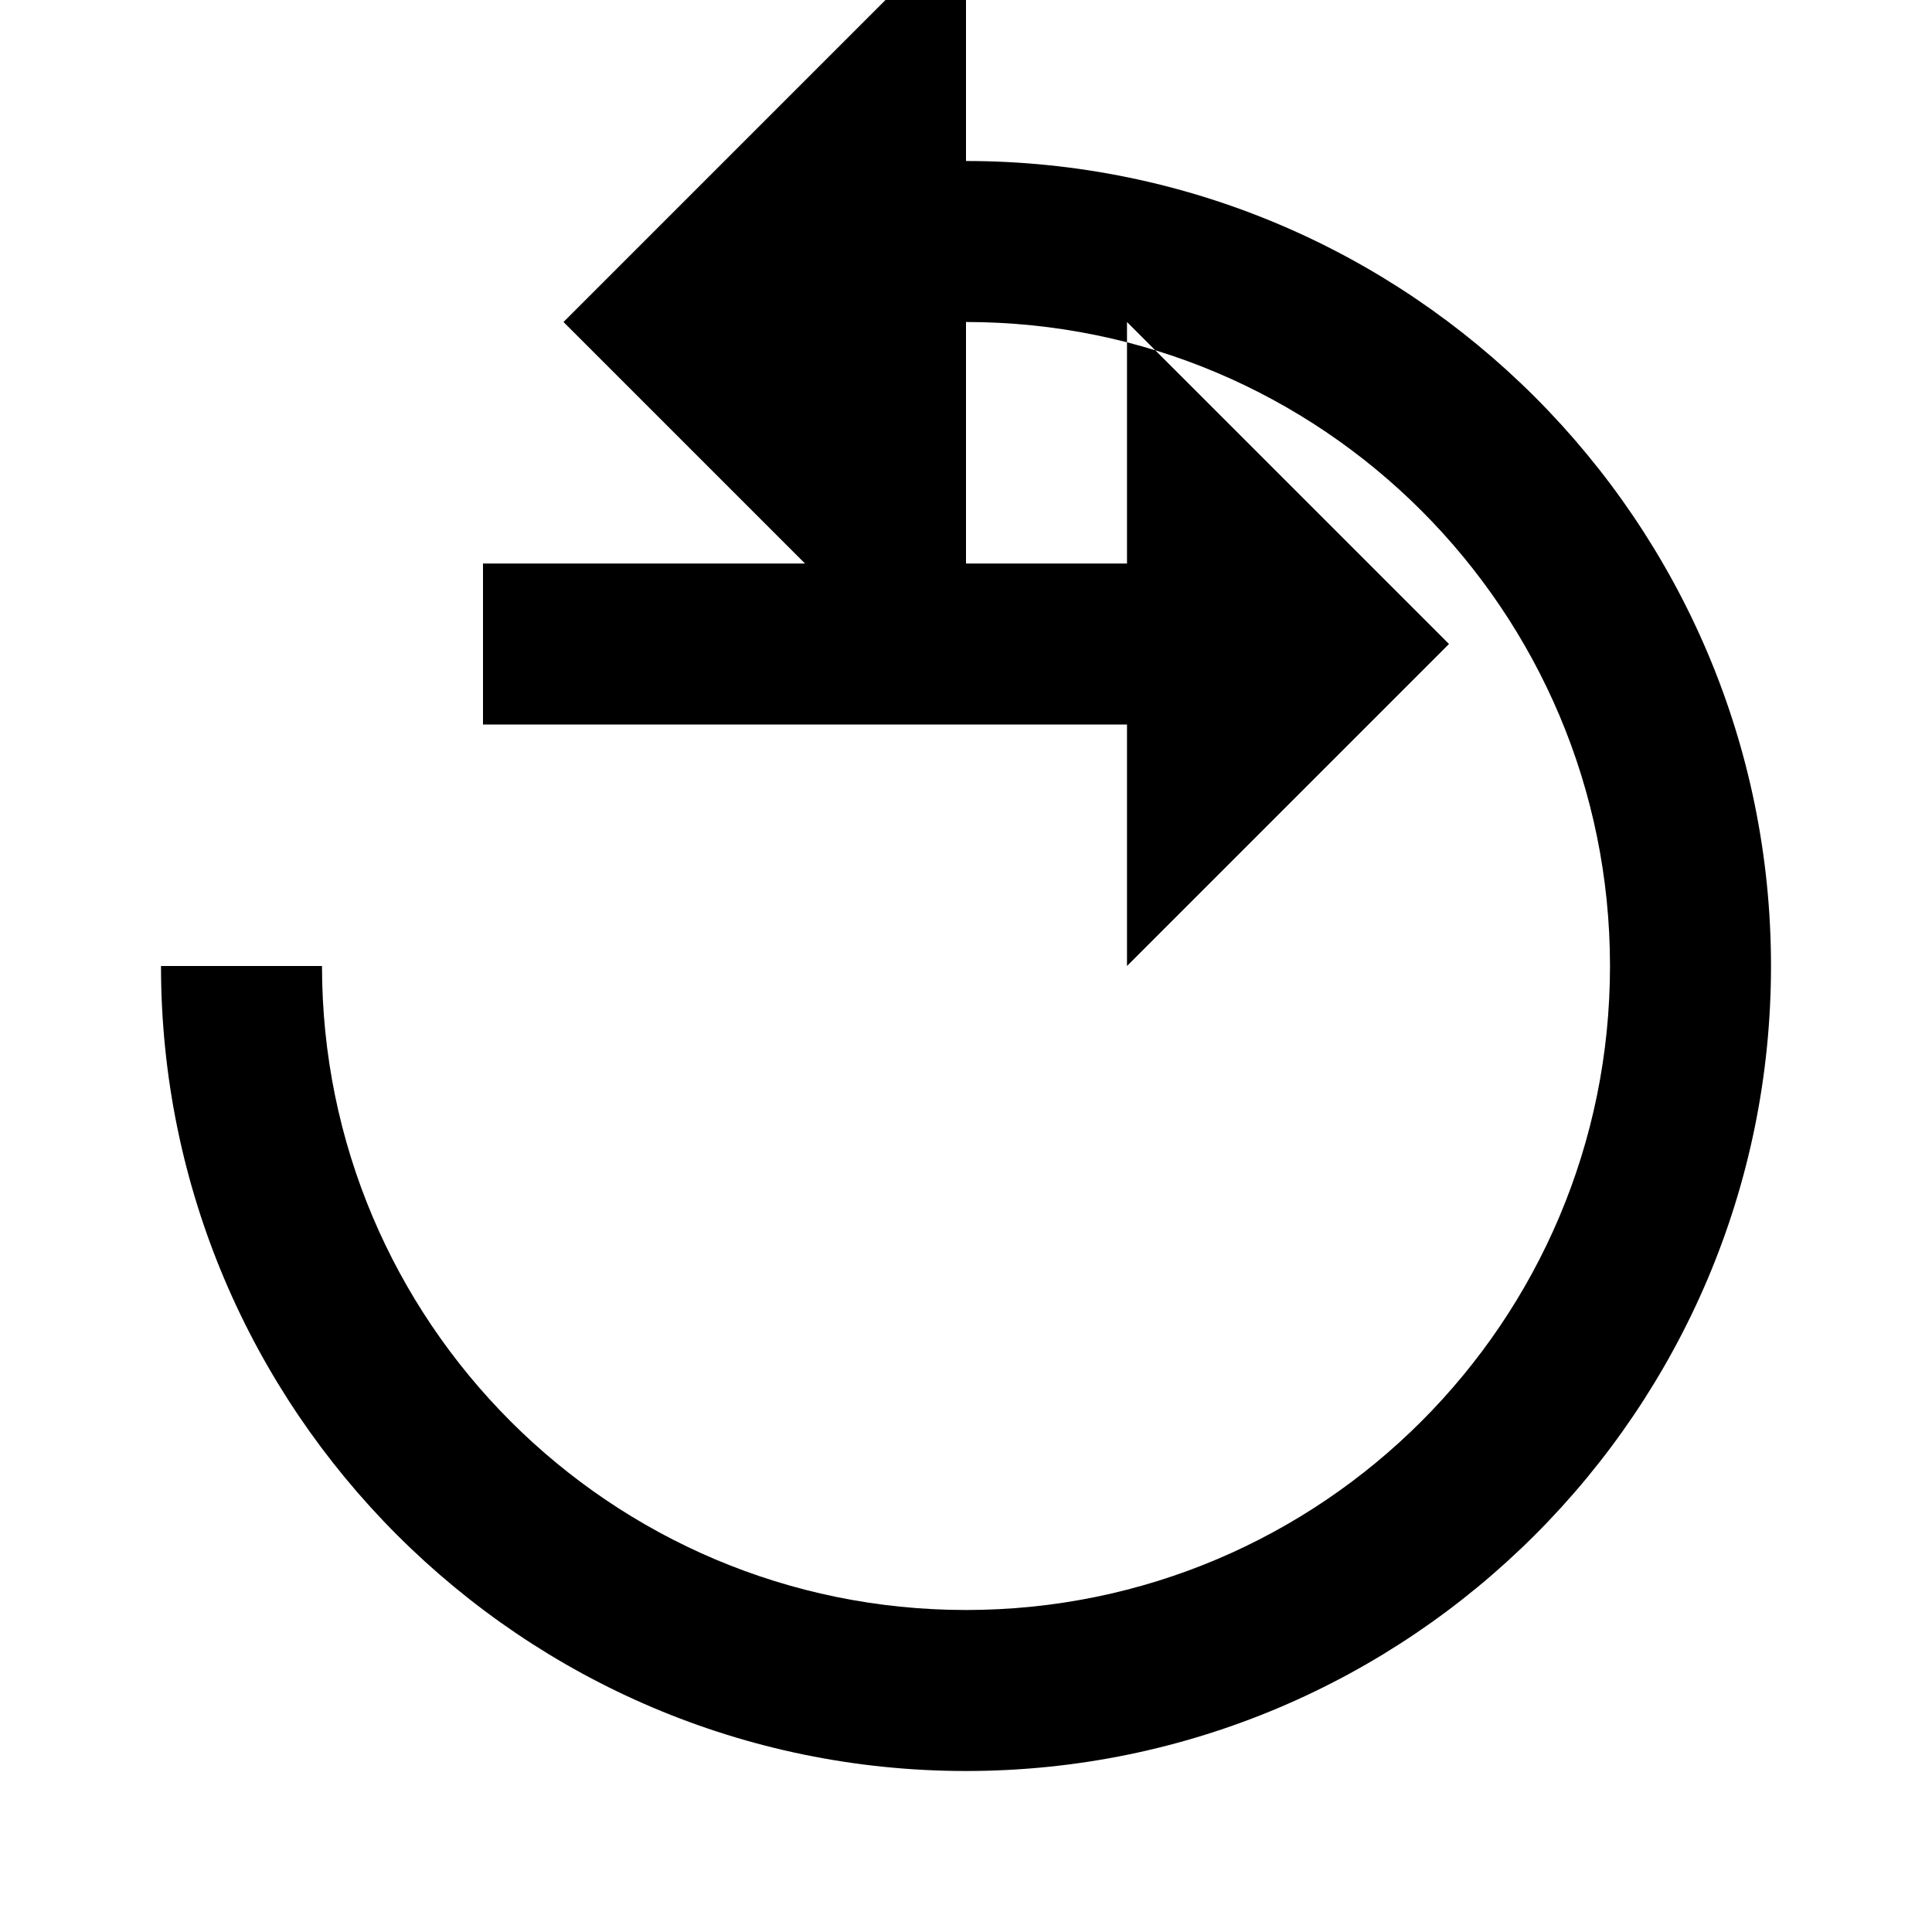
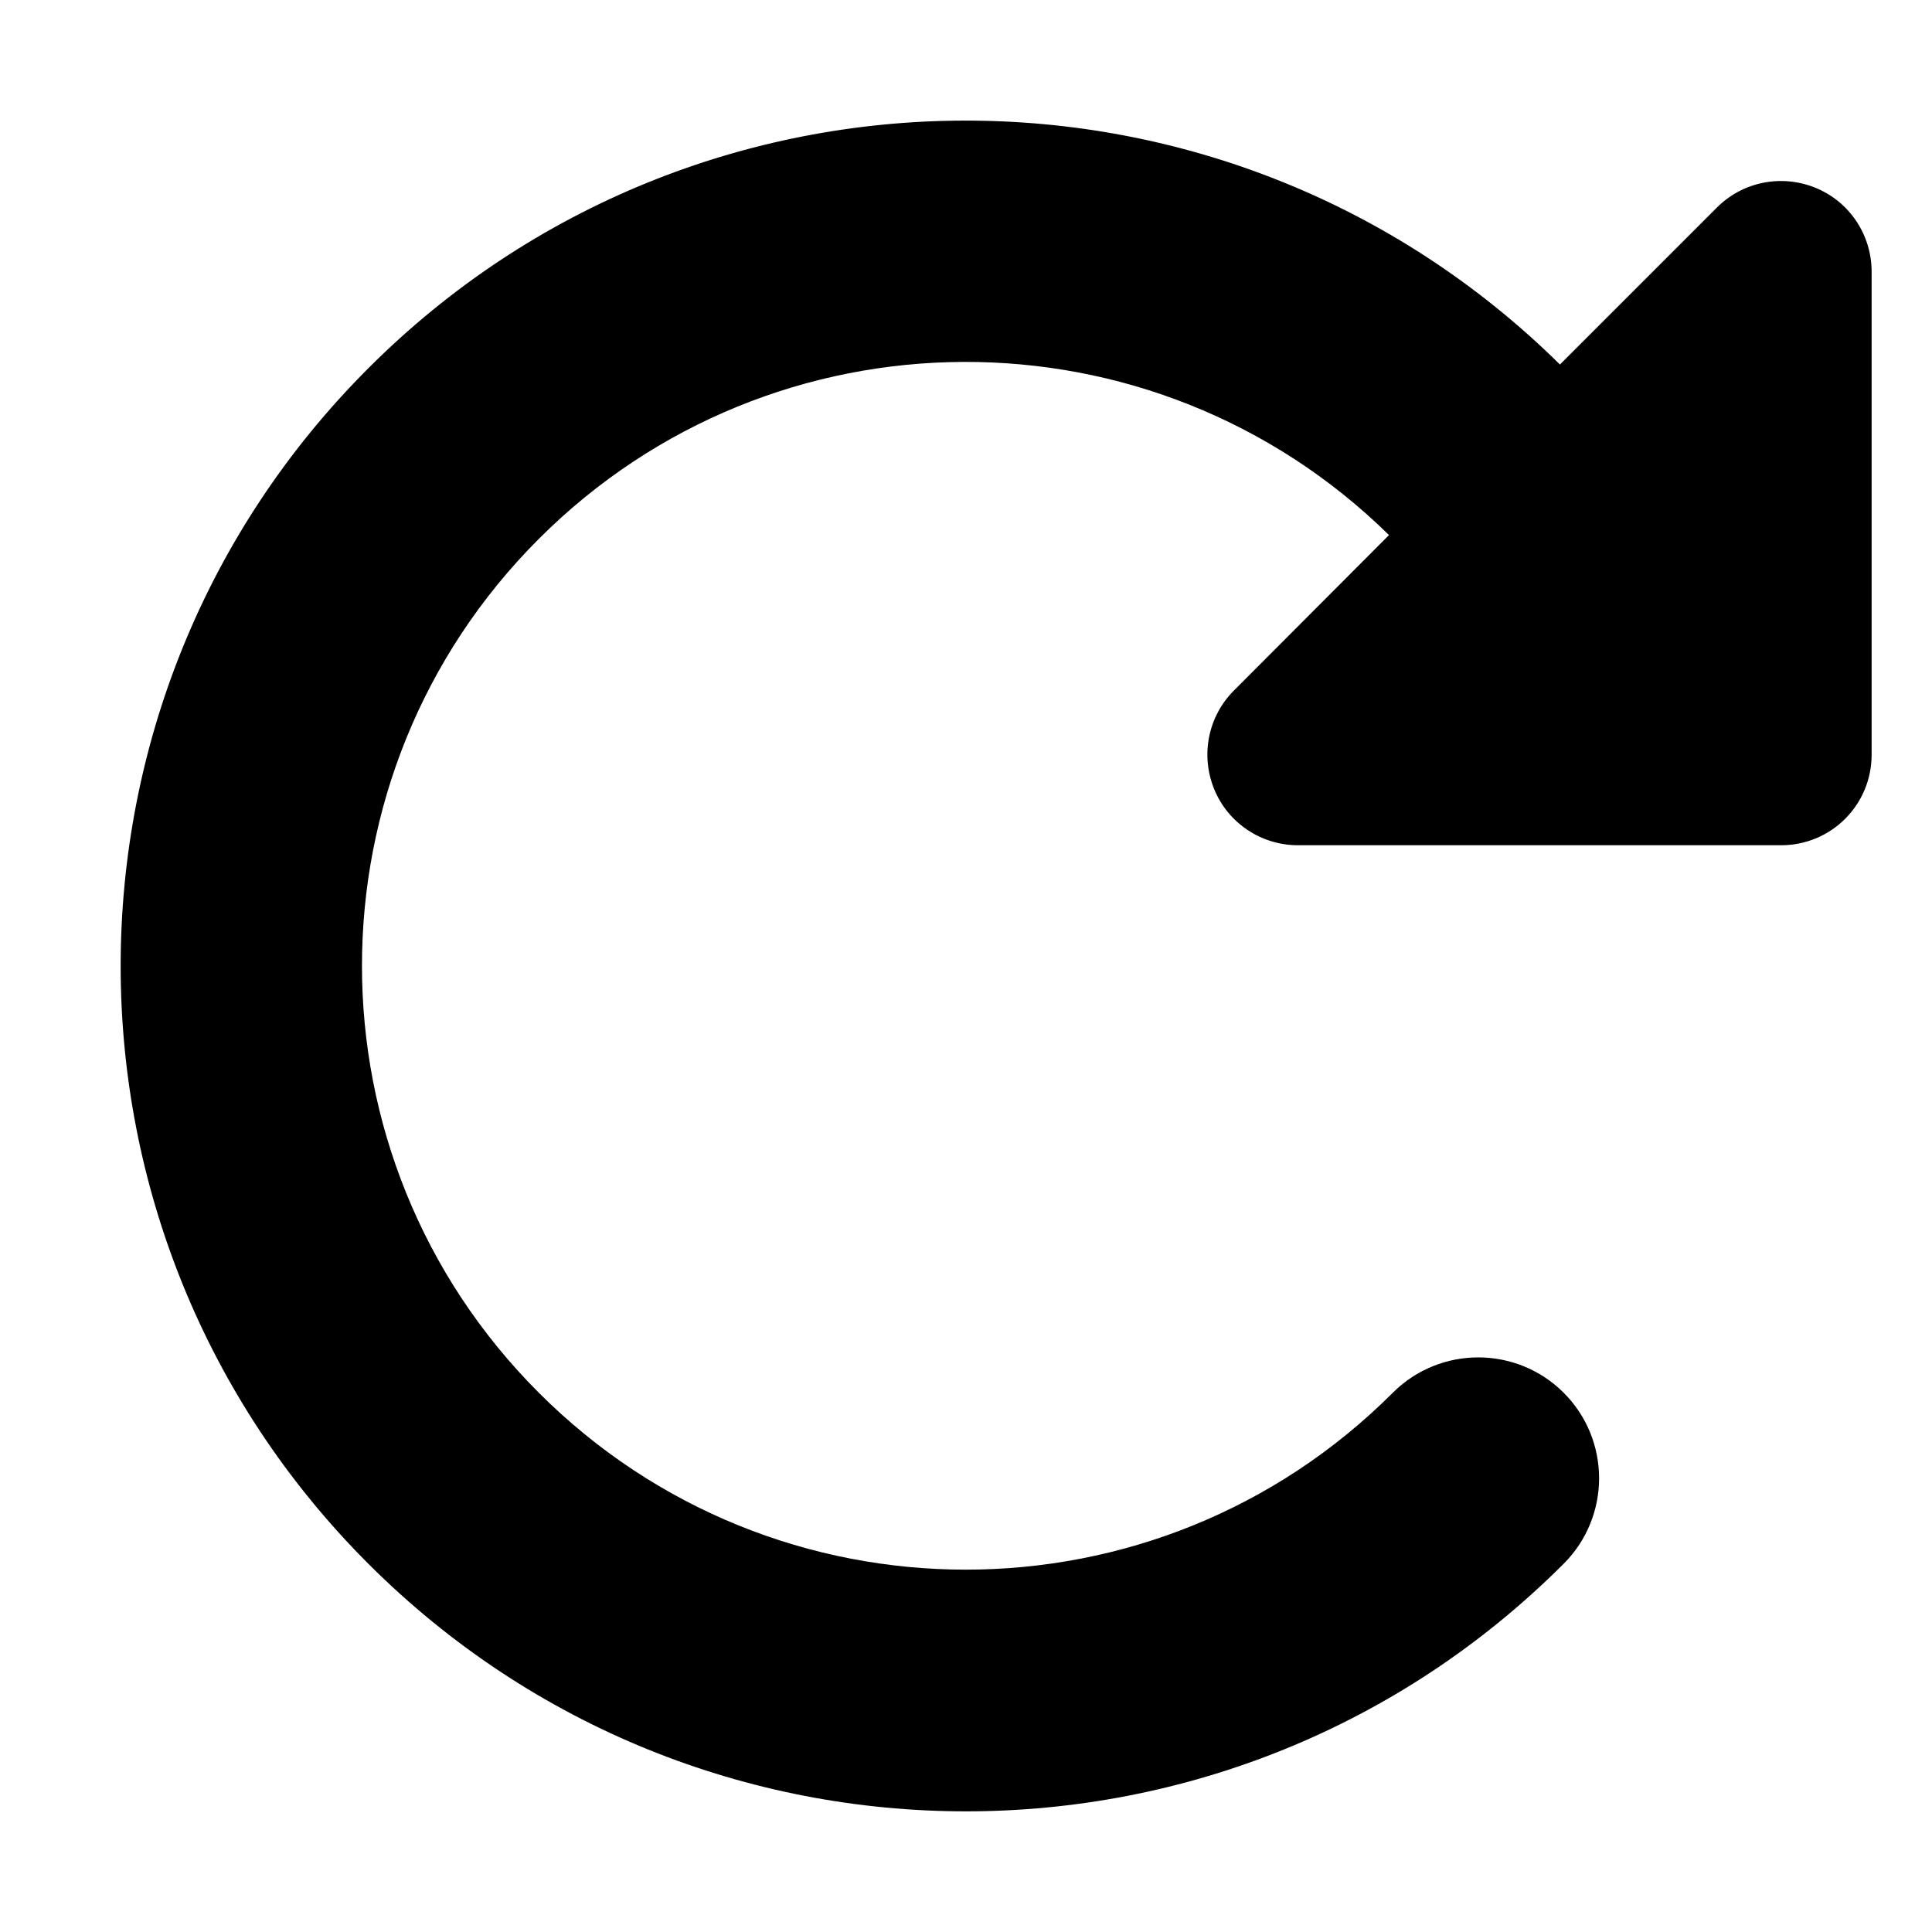
- <svg xmlns="http://www.w3.org/2000/svg" viewBox="0 0 24 24" fill="#000000">
-   <path d="M12 2c5.514 0 10 4.486 10 10s-4.486 10-10 10-10-4.486-10-10h2c0 4.418 3.582 8 8 8s8-3.582 8-8-3.582-8-8-8v-5l-5 5 5 5v-5zm2 10l4-4-4-4v3h-8v2h8v3z" />
+ <svg xmlns="http://www.w3.org/2000/svg" viewBox="0 0 512 512">
+   <path d="M463.5 224H472c13.3 0 24-10.7 24-24V72c0-9.7-5.8-18.5-14.8-22.2s-19.3-1.7-26.2 5.2L413.4 96.6c-87.6-86.5-228.7-86.2-315.8 1c-87.5 87.5-87.5 229.3 0 316.8s229.3 87.5 316.8 0c12.5-12.5 12.5-32.8 0-45.3s-32.8-12.5-45.3 0c-62.5 62.5-163.8 62.5-226.3 0s-62.5-163.8 0-226.3c62.2-62.2 162.7-62.5 225.3-1L327 183c-6.9 6.9-8.9 17.2-5.2 26.2s12.5 14.8 22.2 14.8H463.5z" />
</svg>
